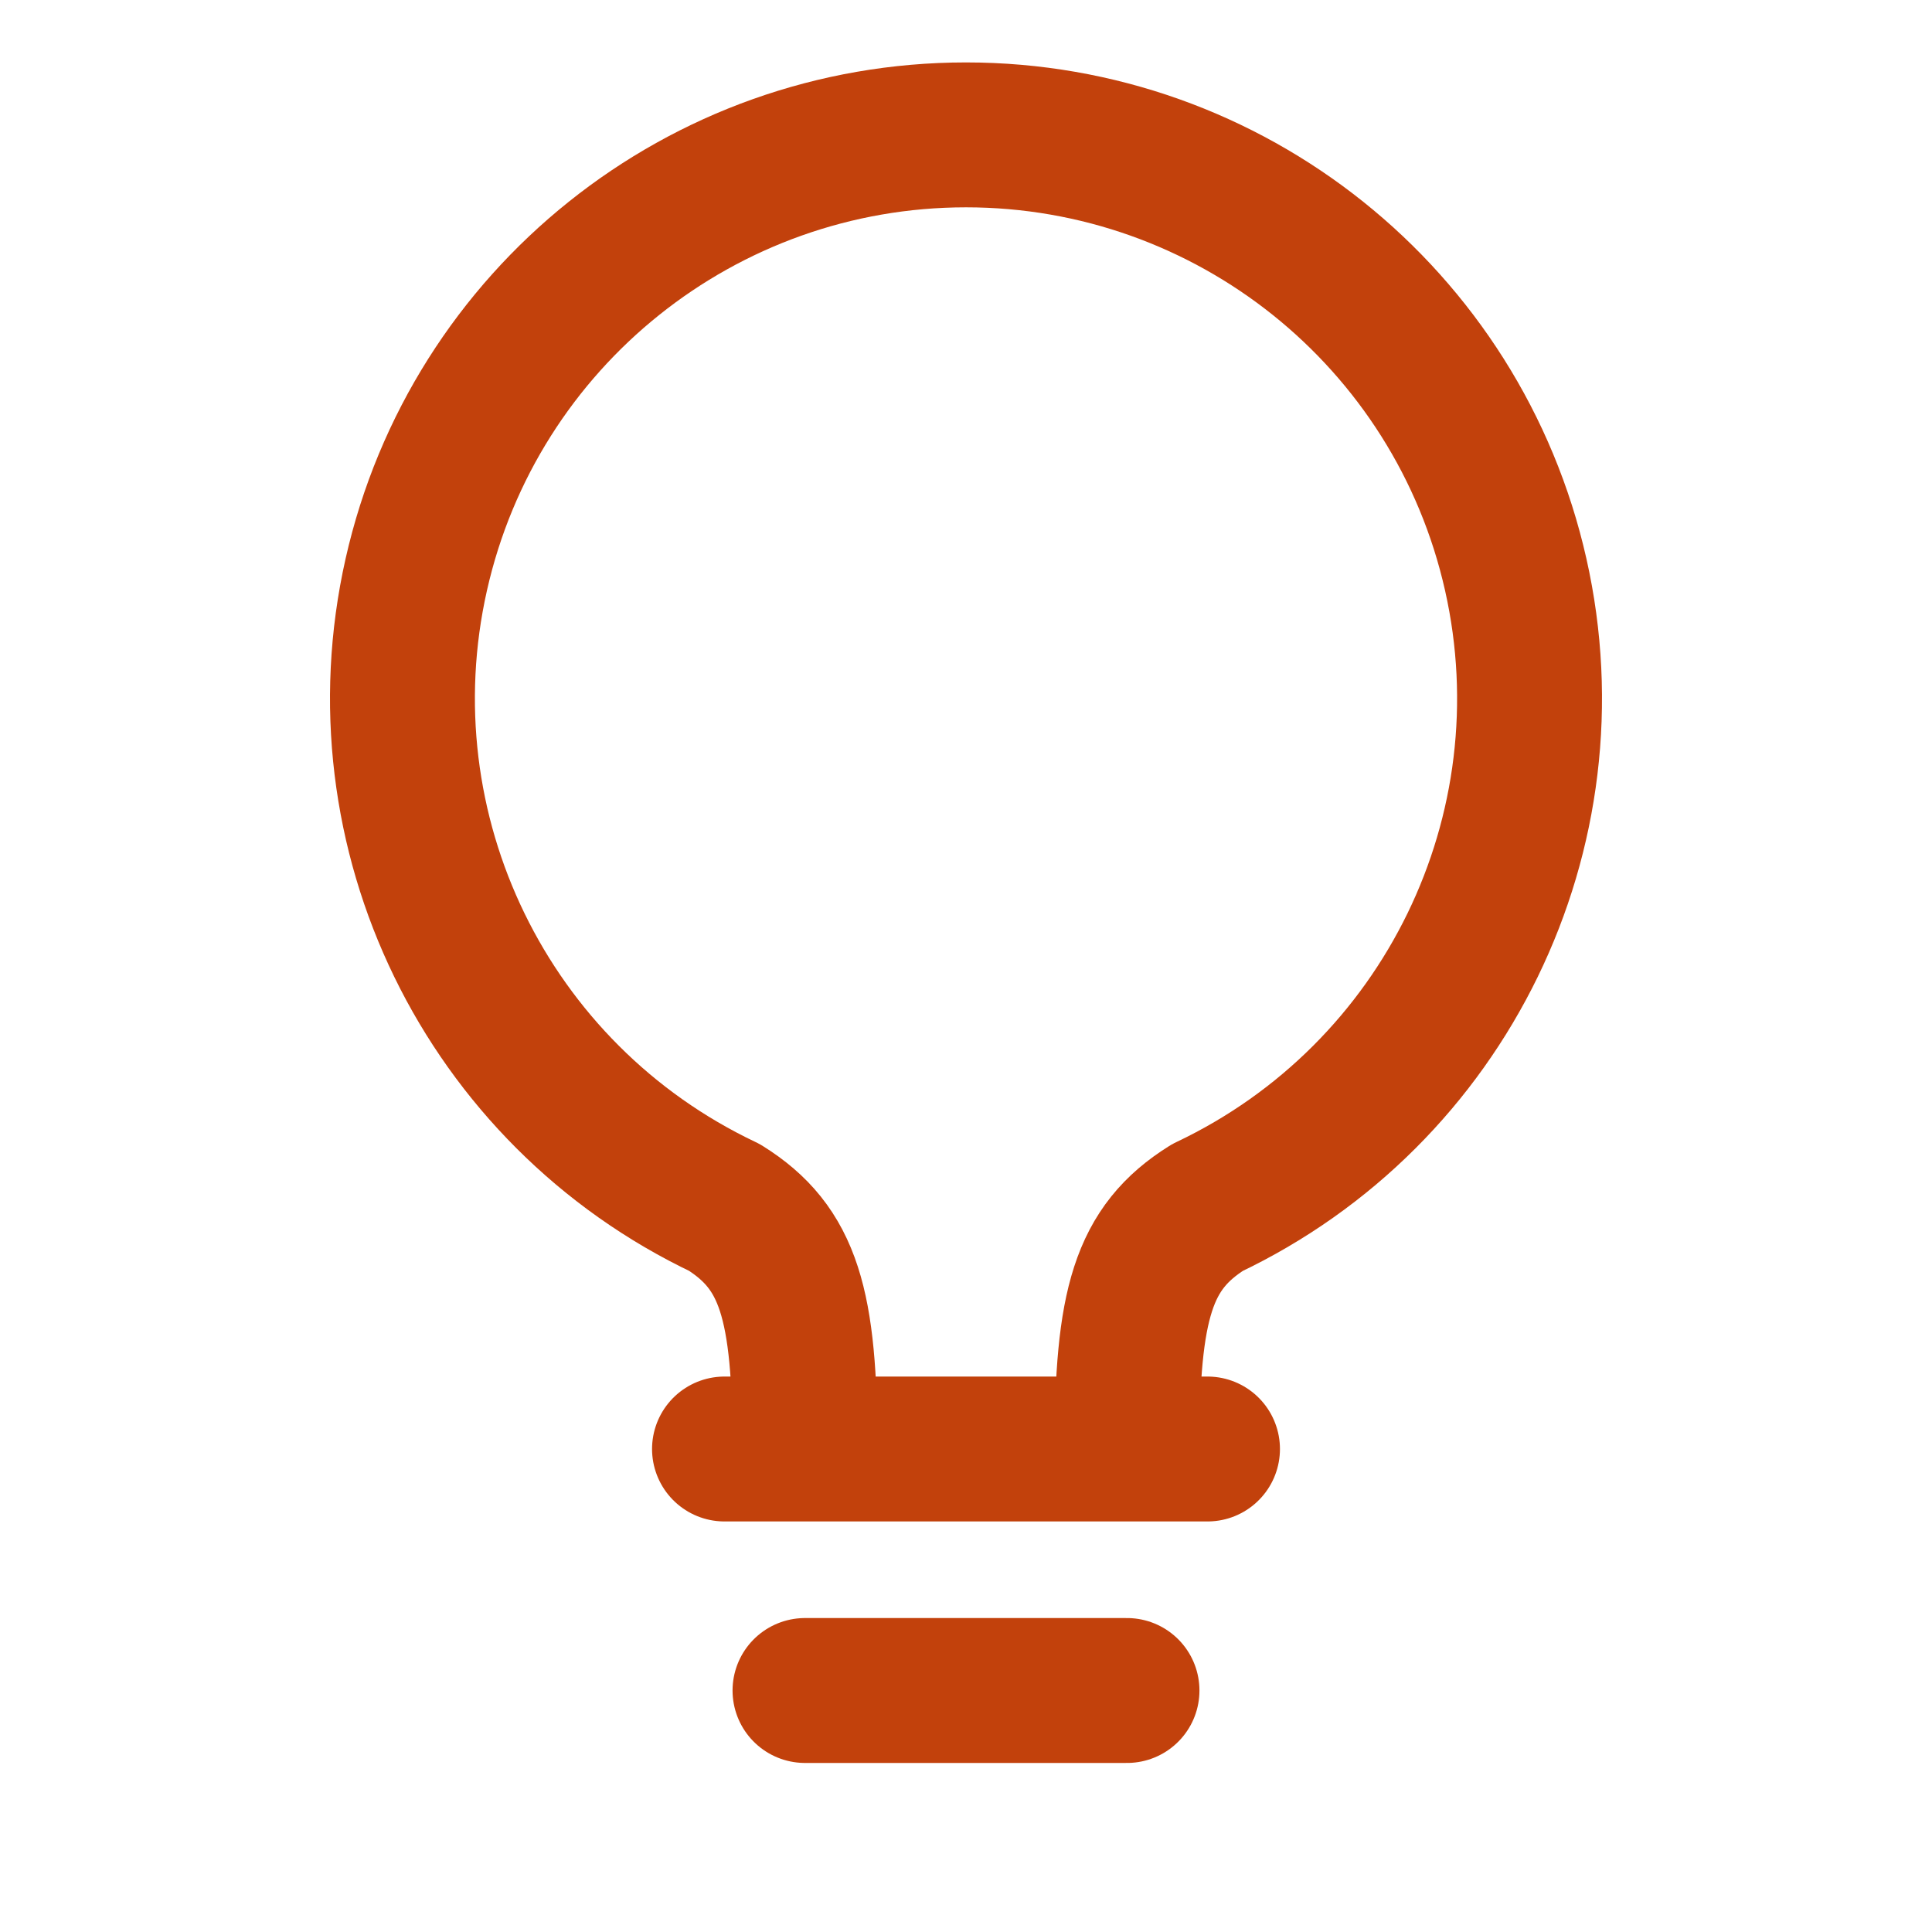
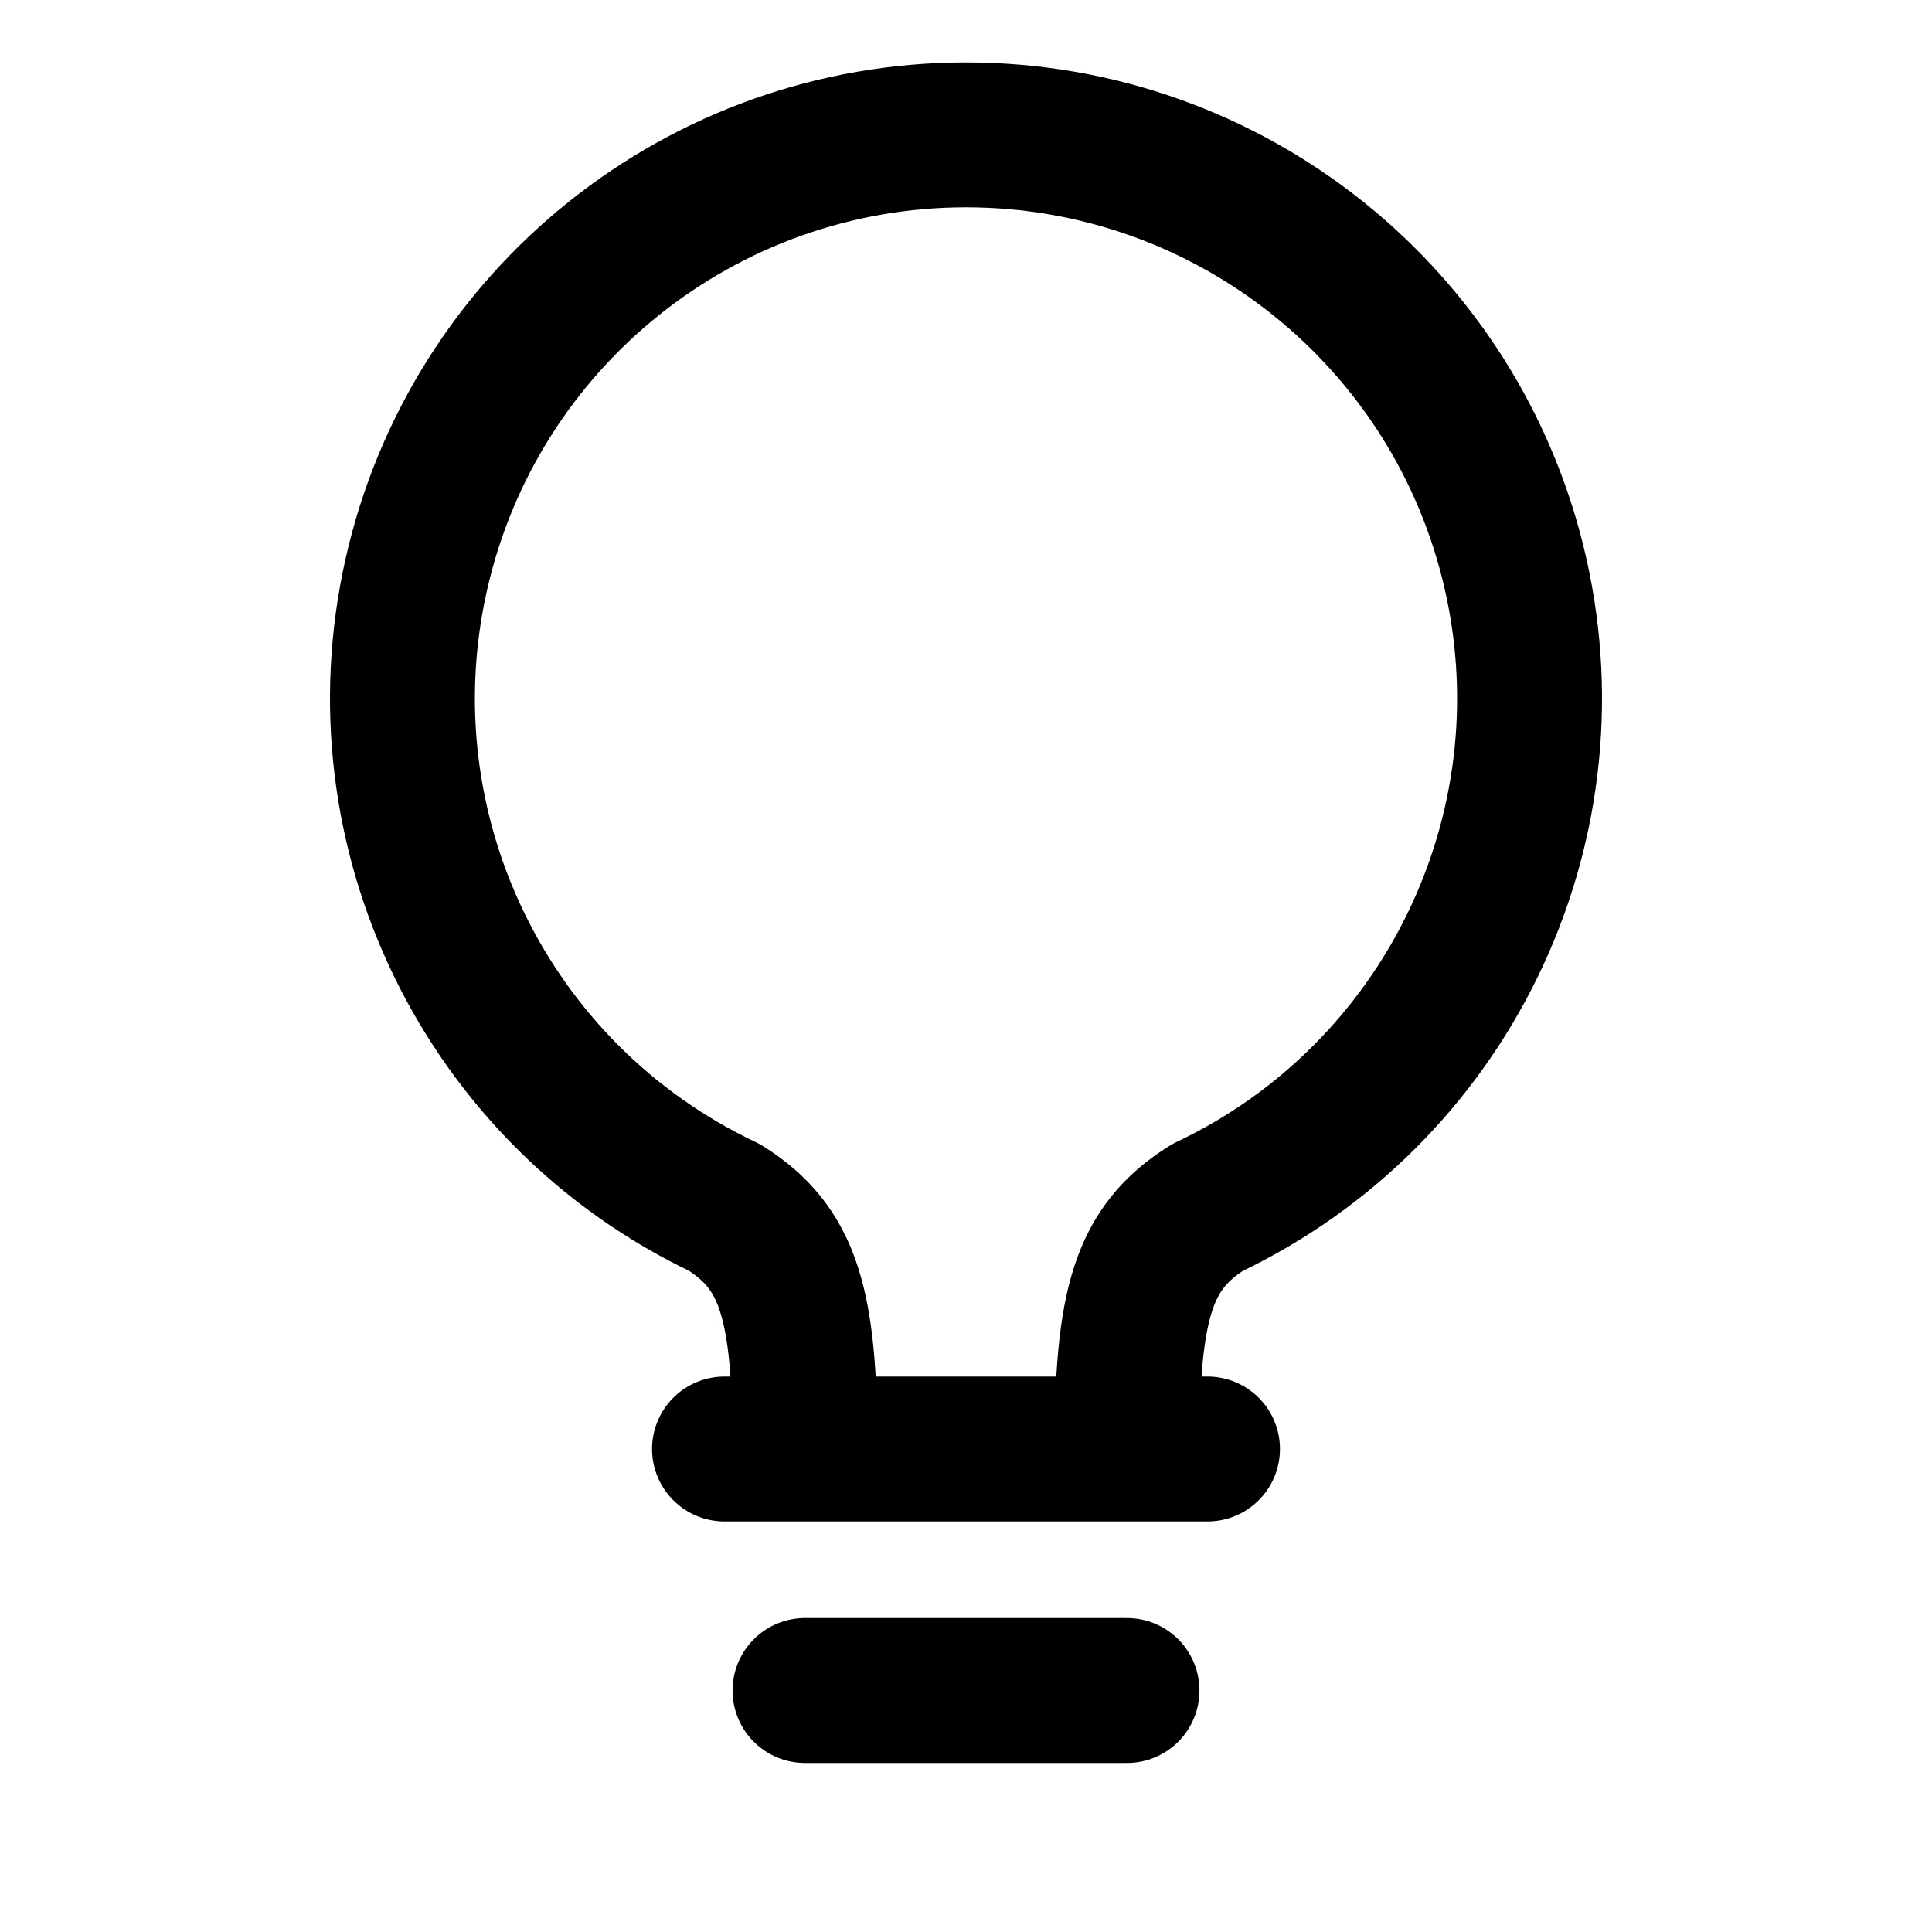
- <svg xmlns="http://www.w3.org/2000/svg" viewBox="0 0 24 24" width="24" height="24" fill="none" stroke="#C2410C" stroke-width="1.8" stroke-linecap="round" stroke-linejoin="round" role="img" aria-label="Lightbulb">
+ <svg xmlns="http://www.w3.org/2000/svg" viewBox="0 0 24 24" width="24" height="24" fill="none" stroke="currentColor" stroke-width="1.8" stroke-linecap="round" stroke-linejoin="round">
  <path d="M9 18h6m-5 3h4m-5-6a7 7 0 1 1 6 0c-.8.5-1 1.2-1 3h-4c0-1.8-.2-2.5-1-3Z" />
</svg>
